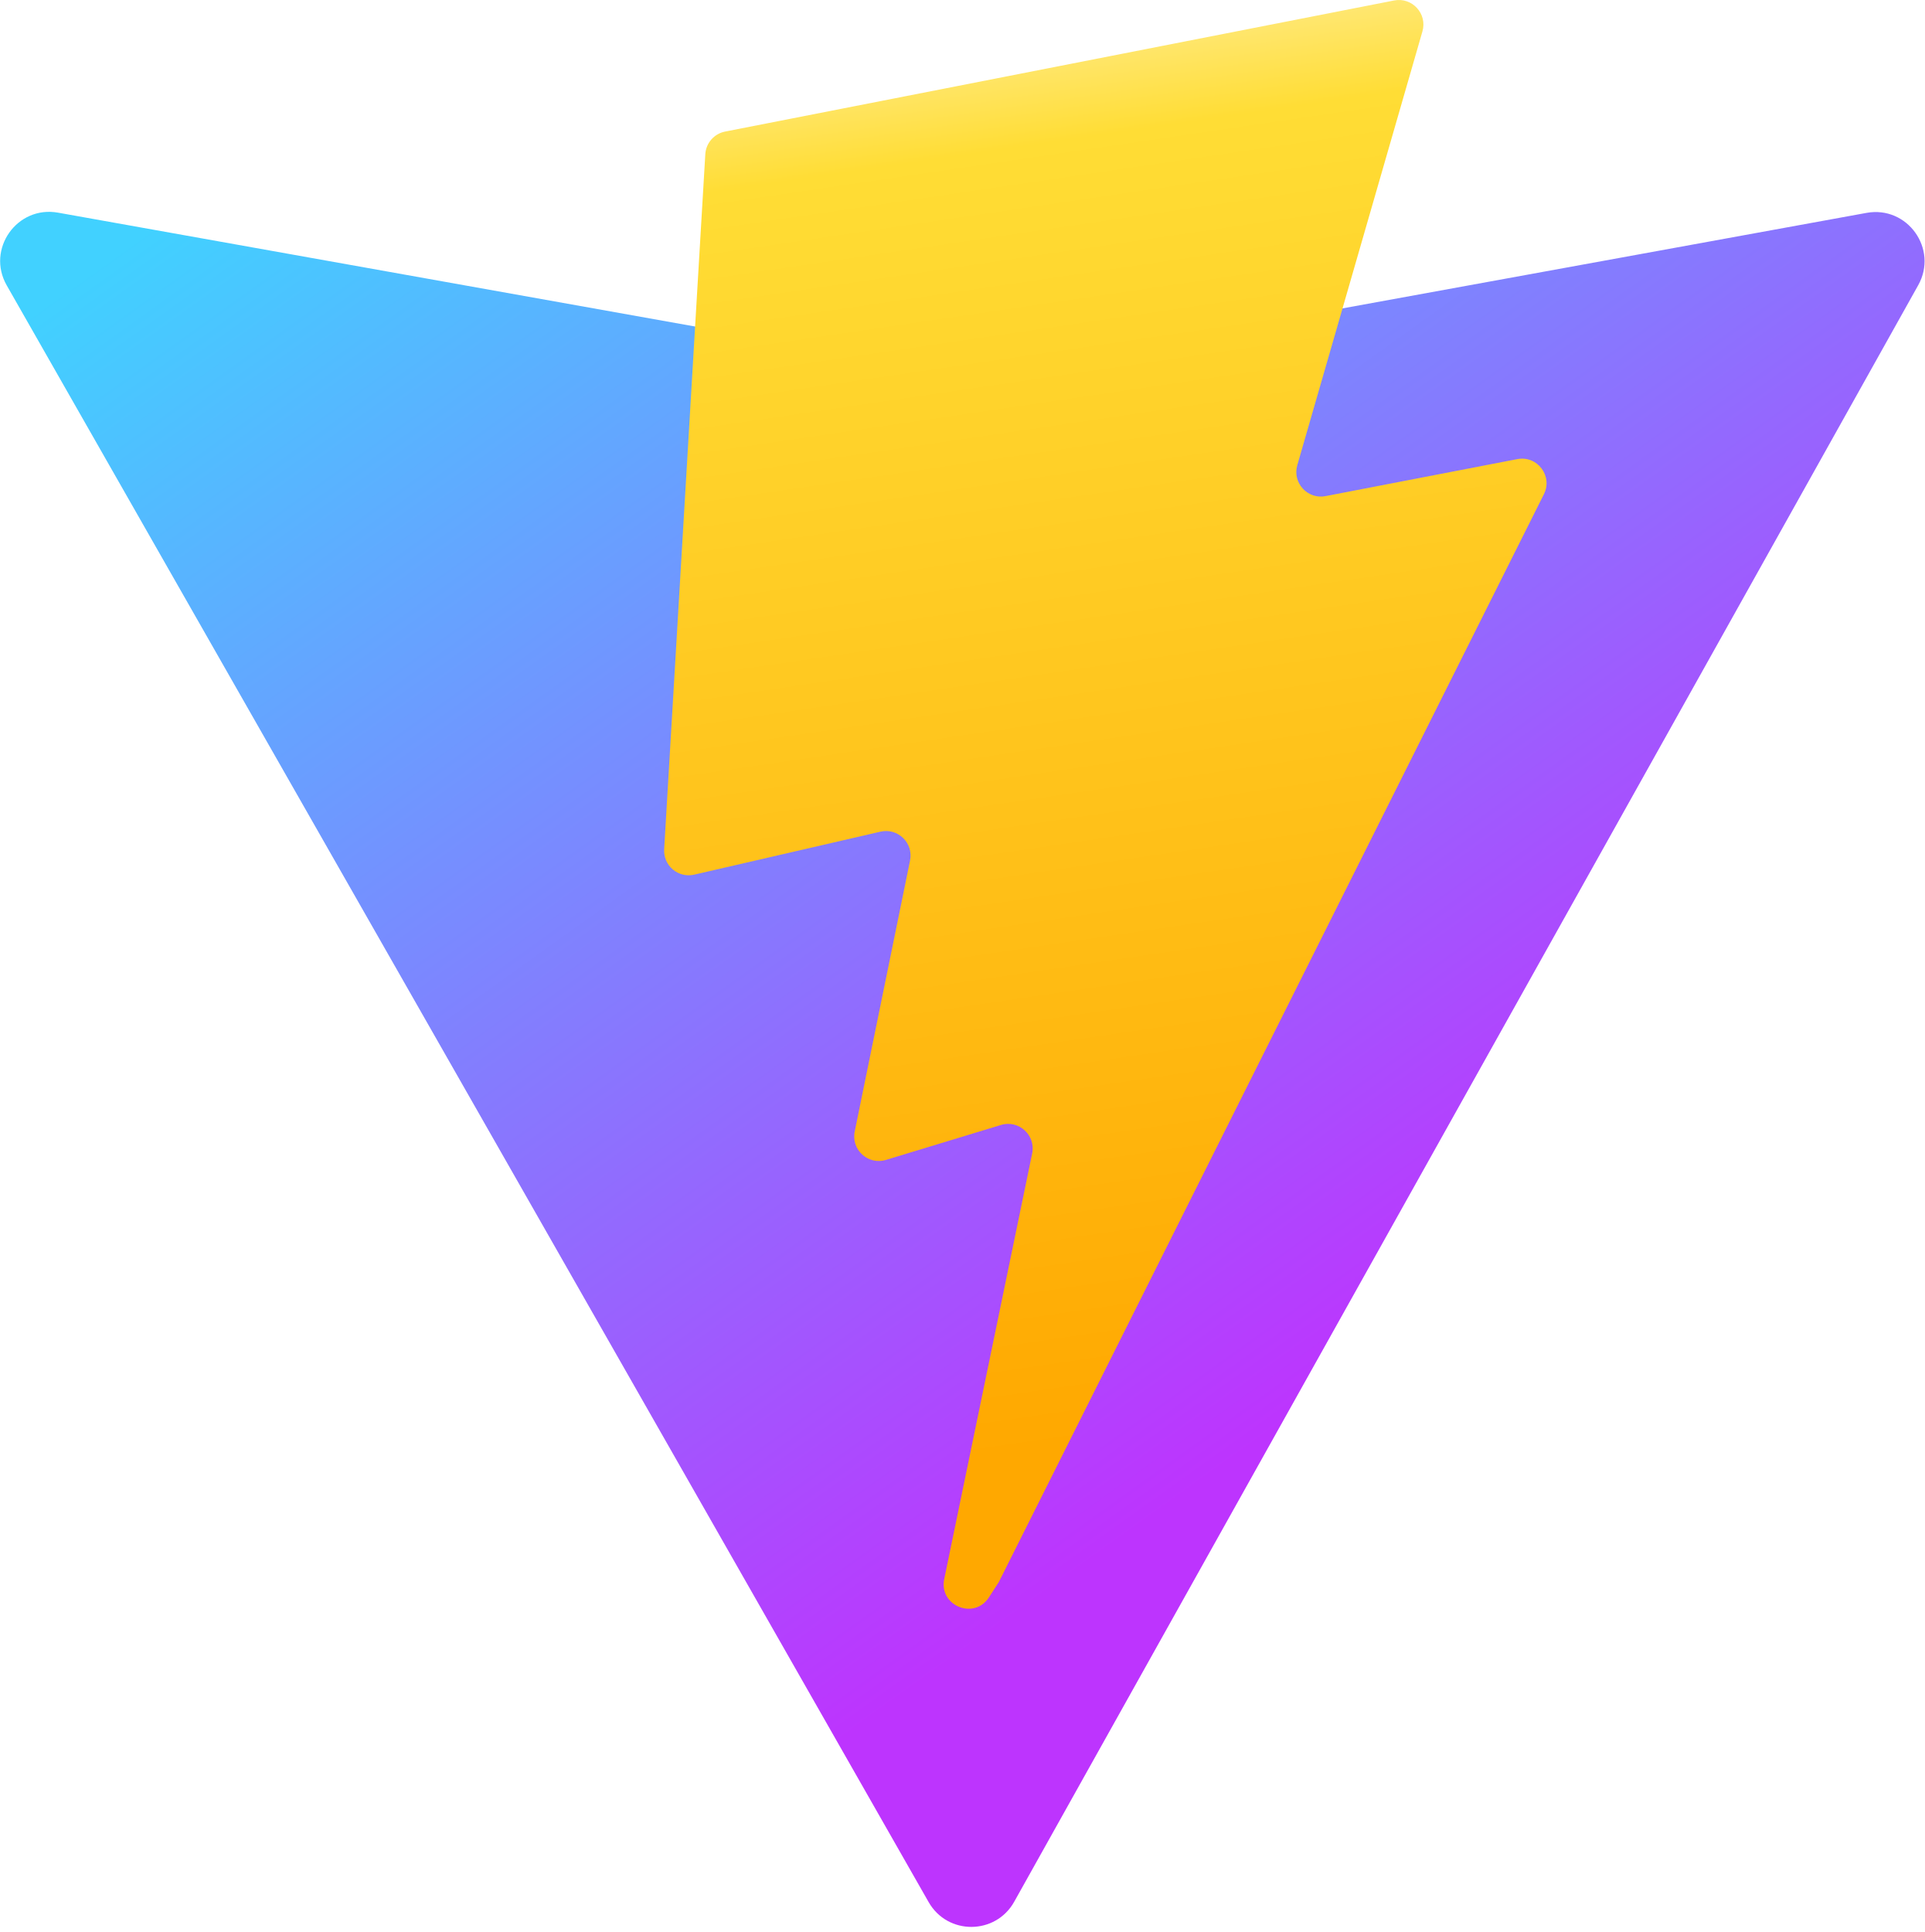
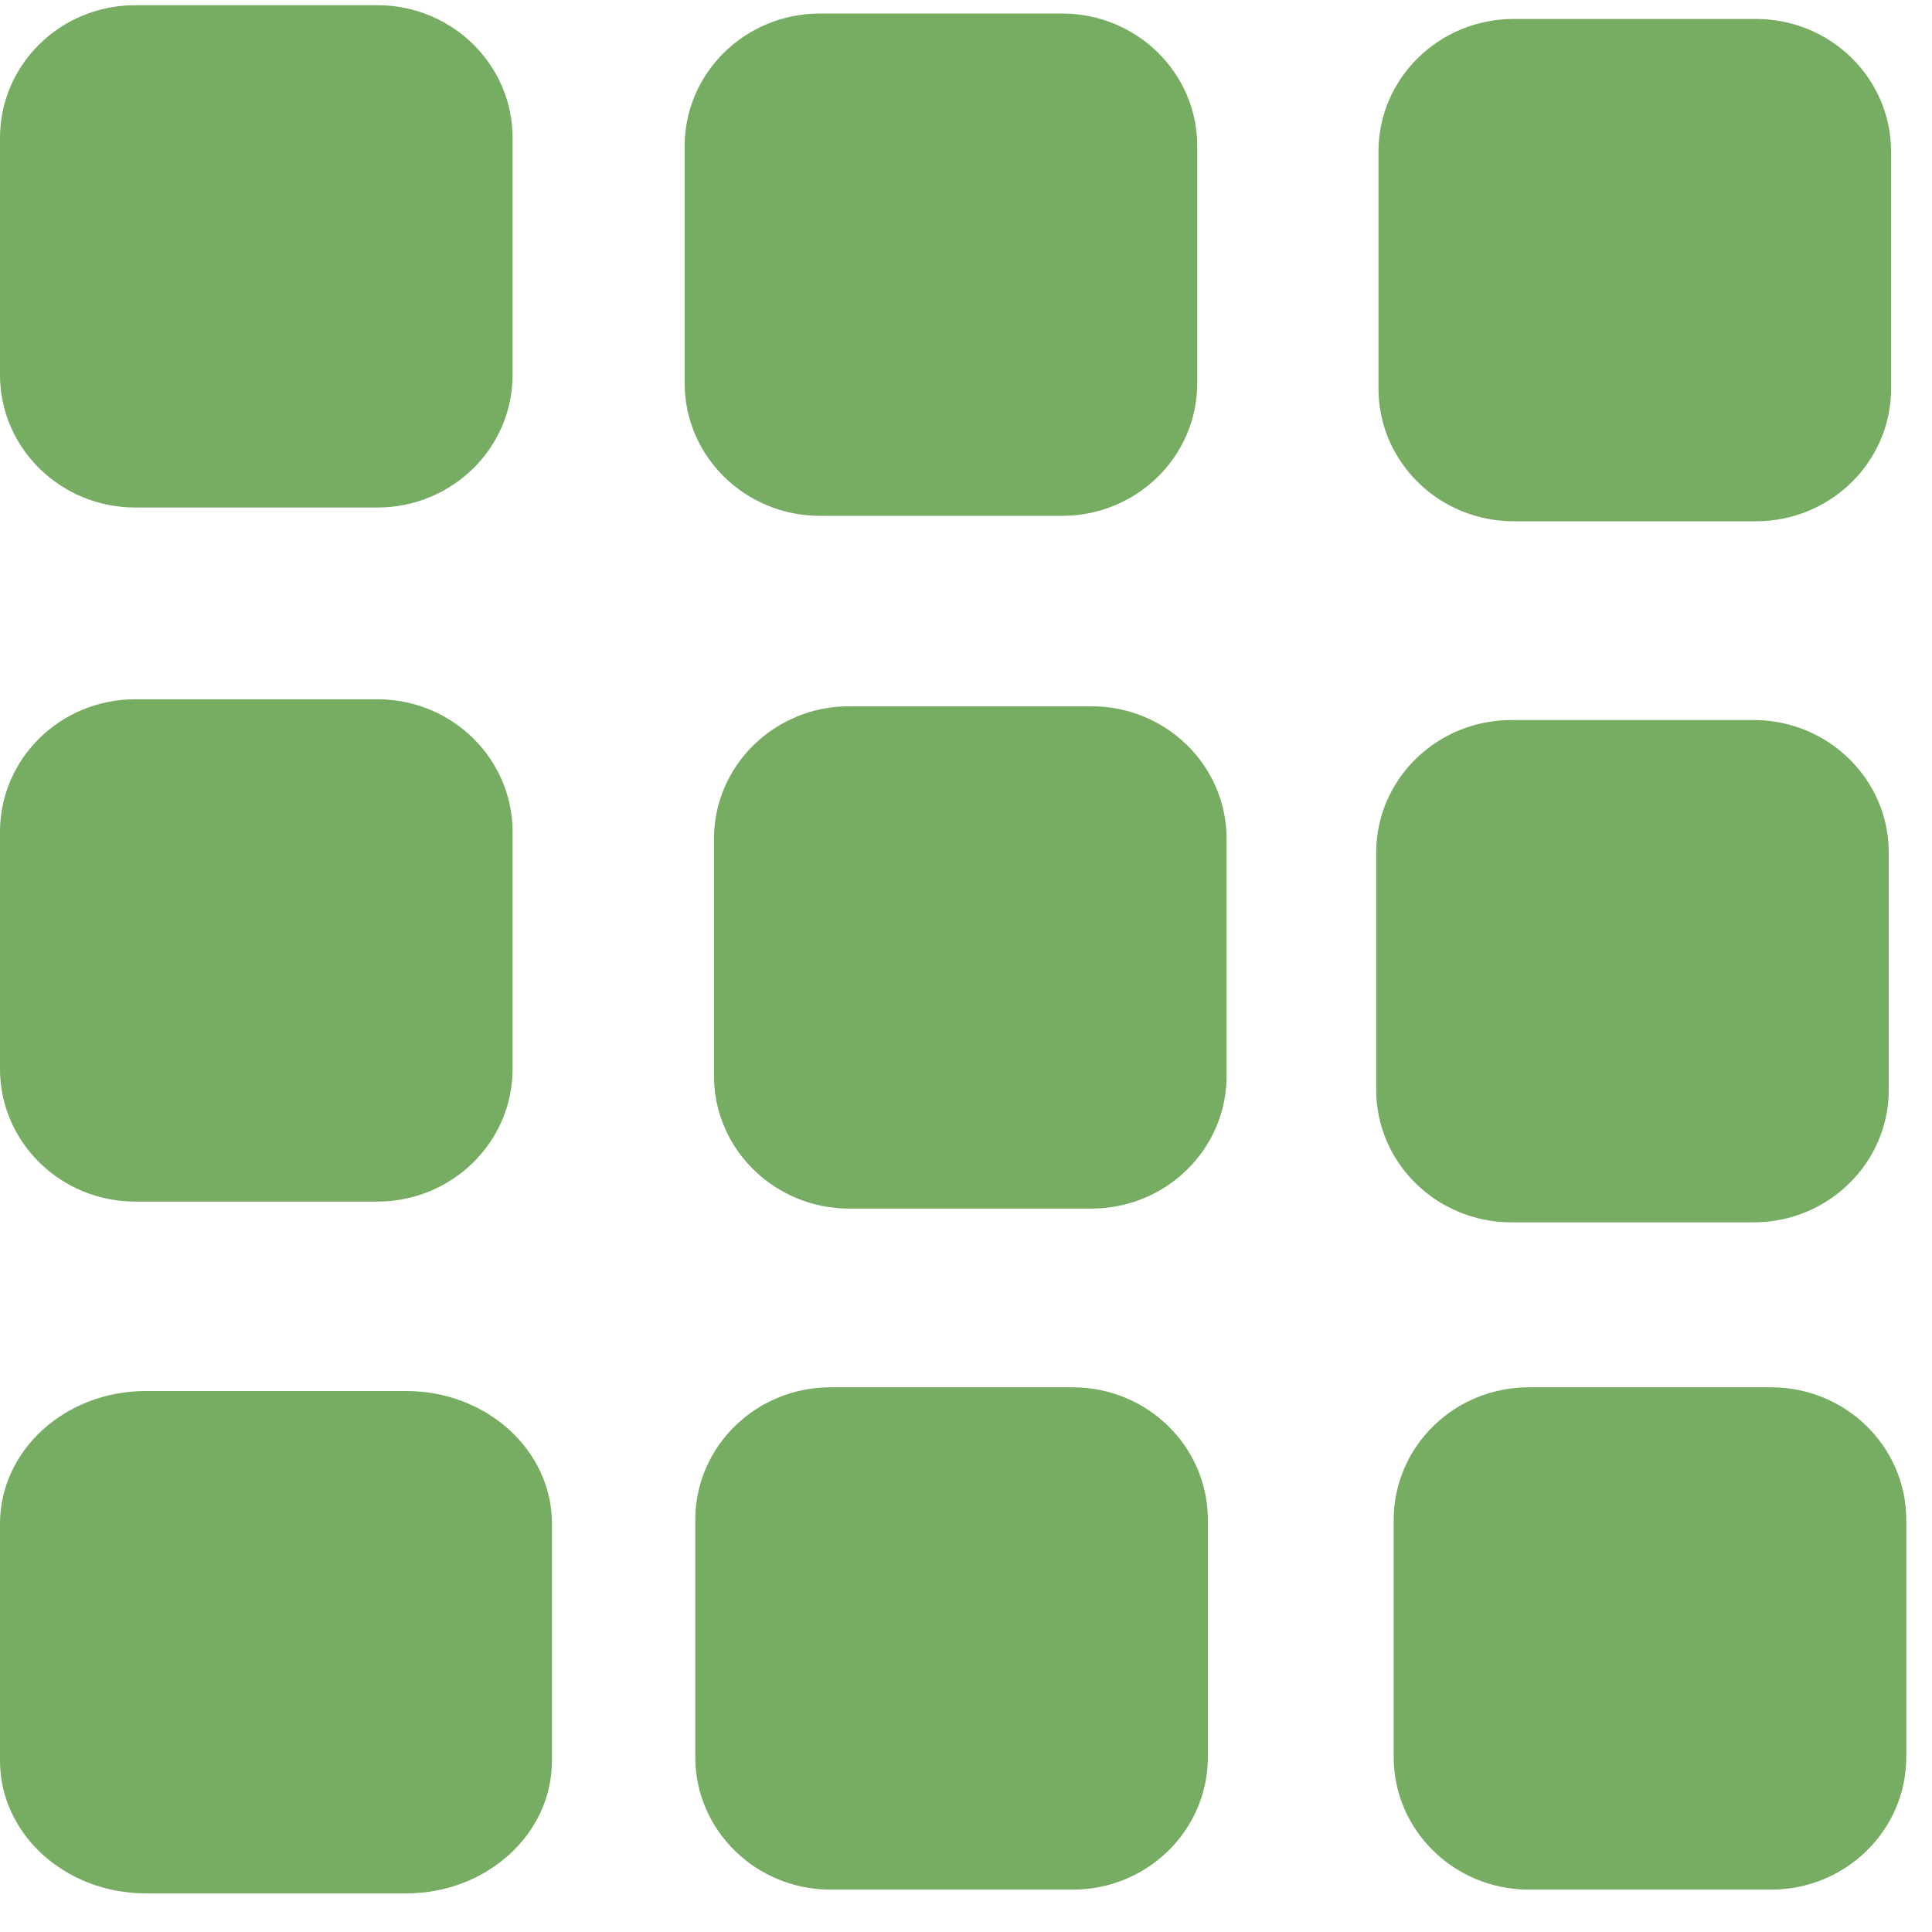
- <svg xmlns="http://www.w3.org/2000/svg" aria-hidden="true" role="img" class="iconify iconify--logos" width="31.88" height="32" preserveAspectRatio="xMidYMid meet" viewBox="0 0 256 257">
-   <defs>
-     <linearGradient id="IconifyId1813088fe1fbc01fb466" x1="-.828%" x2="57.636%" y1="7.652%" y2="78.411%">
-       <stop offset="0%" stop-color="#41D1FF" />
-       <stop offset="100%" stop-color="#BD34FE" />
-     </linearGradient>
-     <linearGradient id="IconifyId1813088fe1fbc01fb467" x1="43.376%" x2="50.316%" y1="2.242%" y2="89.03%">
-       <stop offset="0%" stop-color="#FFEA83" />
-       <stop offset="8.333%" stop-color="#FFDD35" />
-       <stop offset="100%" stop-color="#FFA800" />
-     </linearGradient>
-   </defs>
-   <path fill="url(#IconifyId1813088fe1fbc01fb466)" d="M255.153 37.938L134.897 252.976c-2.483 4.44-8.862 4.466-11.382.048L.875 37.958c-2.746-4.814 1.371-10.646 6.827-9.67l120.385 21.517a6.537 6.537 0 0 0 2.322-.004l117.867-21.483c5.438-.991 9.574 4.796 6.877 9.62Z" />
-   <path fill="url(#IconifyId1813088fe1fbc01fb467)" d="M185.432.063L96.44 17.501a3.268 3.268 0 0 0-2.634 3.014l-5.474 92.456a3.268 3.268 0 0 0 3.997 3.378l24.777-5.718c2.318-.535 4.413 1.507 3.936 3.838l-7.361 36.047c-.495 2.426 1.782 4.5 4.151 3.78l15.304-4.649c2.372-.72 4.652 1.36 4.15 3.788l-11.698 56.621c-.732 3.542 3.979 5.473 5.943 2.437l1.313-2.028l72.516-144.72c1.215-2.423-.88-5.186-3.54-4.672l-25.505 4.922c-2.396.462-4.435-1.77-3.759-4.114l16.646-57.705c.677-2.35-1.37-4.583-3.769-4.113Z" />
+ <svg xmlns="http://www.w3.org/2000/svg" width="16" height="16" viewBox="0 0 16 16" fill="none">
+   <path d="M14.541 0.157H12.536C11.918 0.157 11.416 0.648 11.416 1.255V3.219C11.416 3.825 11.918 4.317 12.536 4.317H14.541C15.16 4.317 15.661 3.825 15.661 3.219V1.255C15.661 0.648 15.16 0.157 14.541 0.157Z" fill="#77AC63" />
+   <path d="M3.365 11.52H1.206C0.54 11.52 0 12.011 0 12.618V14.582C0 15.189 0.54 15.68 1.206 15.68H3.365C4.031 15.68 4.571 15.189 4.571 14.582V12.618C4.571 12.011 4.031 11.52 3.365 11.52Z" fill="#77AC63" />
+   <path d="M3.125 5.791H1.12C0.501 5.791 0 6.282 0 6.889V8.853C0 9.459 0.502 9.951 1.12 9.951H3.125C3.743 9.951 4.245 9.459 4.245 8.853V6.889C4.245 6.282 3.743 5.791 3.125 5.791Z" fill="#77AC63" />
+   <path d="M8.883 11.489H6.878C6.26 11.489 5.758 11.98 5.758 12.587L5.758 14.551C5.758 15.158 6.26 15.649 6.878 15.649H8.883C9.502 15.649 10.003 15.158 10.003 14.551V12.587C10.003 11.98 9.502 11.489 8.883 11.489Z" fill="#77AC63" />
+   <path d="M3.125 0.043H1.12C0.501 0.043 0 0.535 0 1.141V3.105C0 3.712 0.502 4.203 1.12 4.203H3.125C3.743 4.203 4.245 3.712 4.245 3.105V1.141C4.245 0.535 3.743 0.043 3.125 0.043Z" fill="#77AC63" />
+   <path d="M9.038 5.849H7.033C6.415 5.849 5.913 6.34 5.913 6.946V8.911C5.913 9.517 6.415 10.009 7.033 10.009H9.038C9.657 10.009 10.158 9.517 10.158 8.911V6.946C10.158 6.34 9.657 5.849 9.038 5.849Z" fill="#77AC63" />
+   <path d="M14.667 11.489H12.662C12.043 11.489 11.542 11.98 11.542 12.587V14.551C11.542 15.158 12.043 15.649 12.662 15.649H14.667C15.285 15.649 15.787 15.158 15.787 14.551V12.587C15.787 11.98 15.285 11.489 14.667 11.489Z" fill="#77AC63" />
+   <path d="M8.795 0.112H6.791C6.172 0.112 5.67 0.603 5.67 1.21V3.174C5.67 3.78 6.172 4.272 6.791 4.272H8.795C9.414 4.272 9.915 3.78 9.915 3.174V1.21C9.915 0.603 9.414 0.112 8.795 0.112Z" fill="#77AC63" />
+   <path d="M14.522 5.963H12.517C11.899 5.963 11.397 6.454 11.397 7.061V9.025C11.397 9.631 11.899 10.123 12.517 10.123H14.522C15.14 10.123 15.642 9.631 15.642 9.025V7.061C15.642 6.454 15.14 5.963 14.522 5.963Z" fill="#77AC63" />
</svg>
